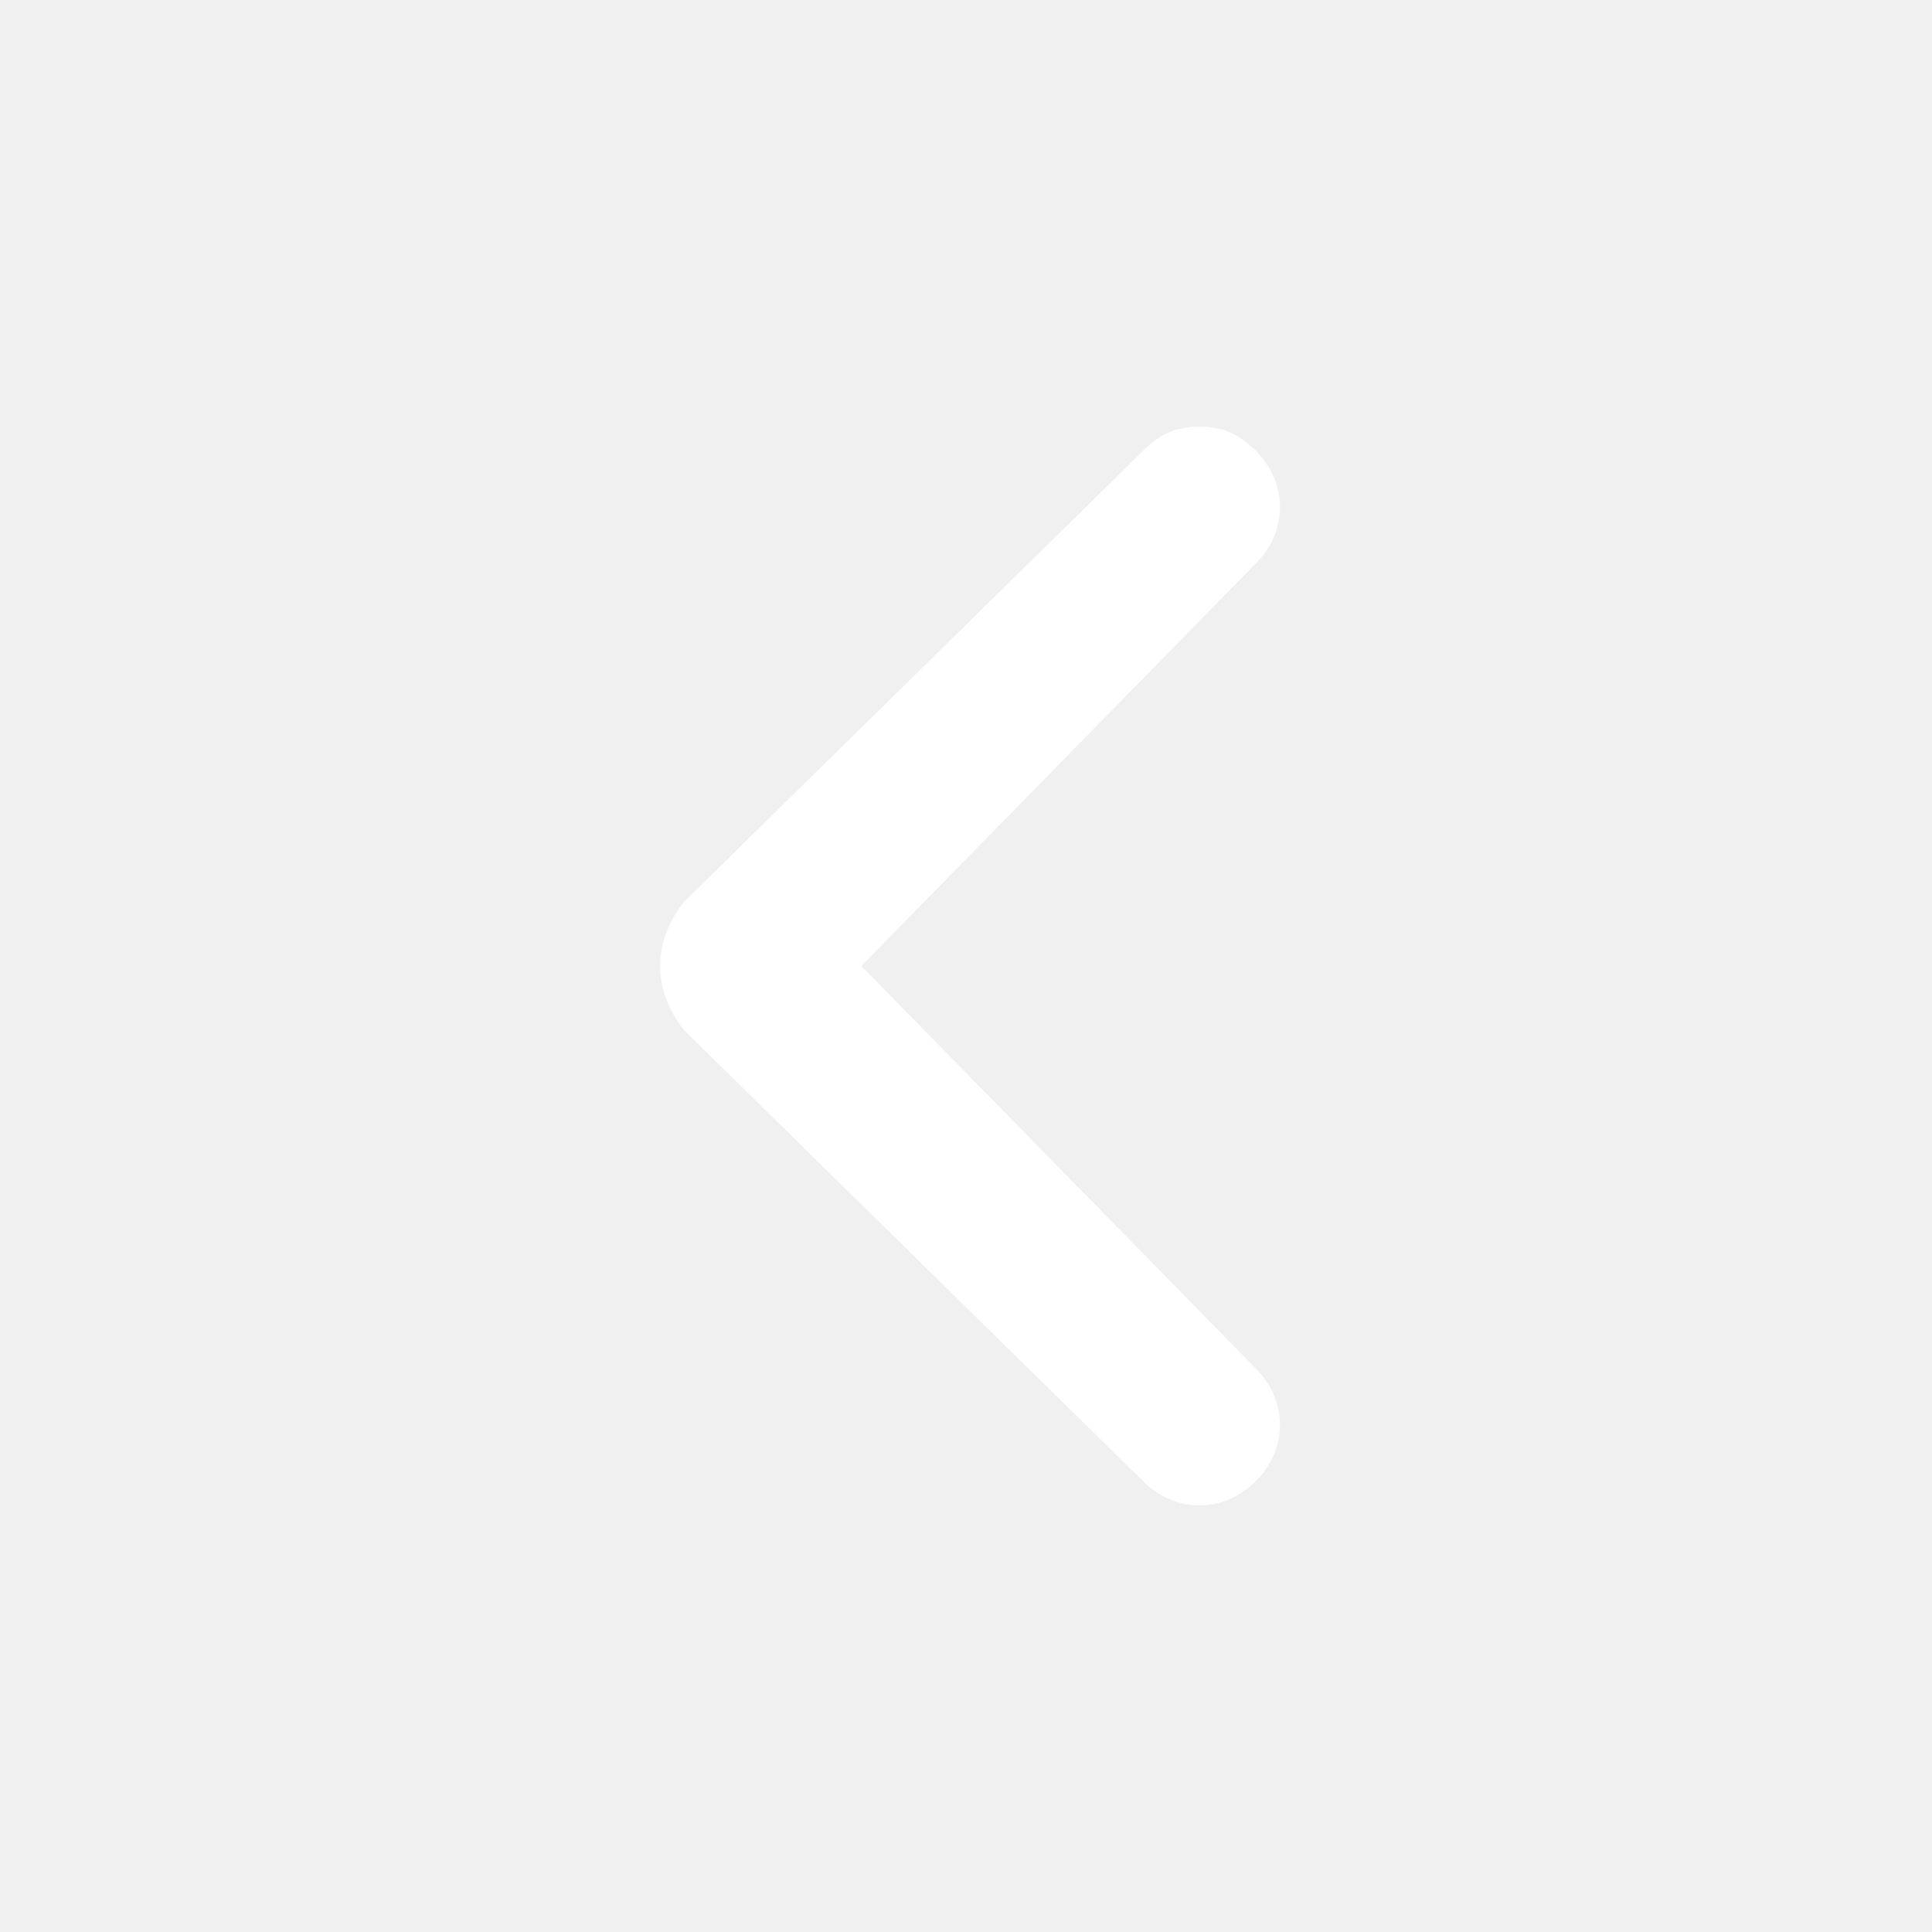
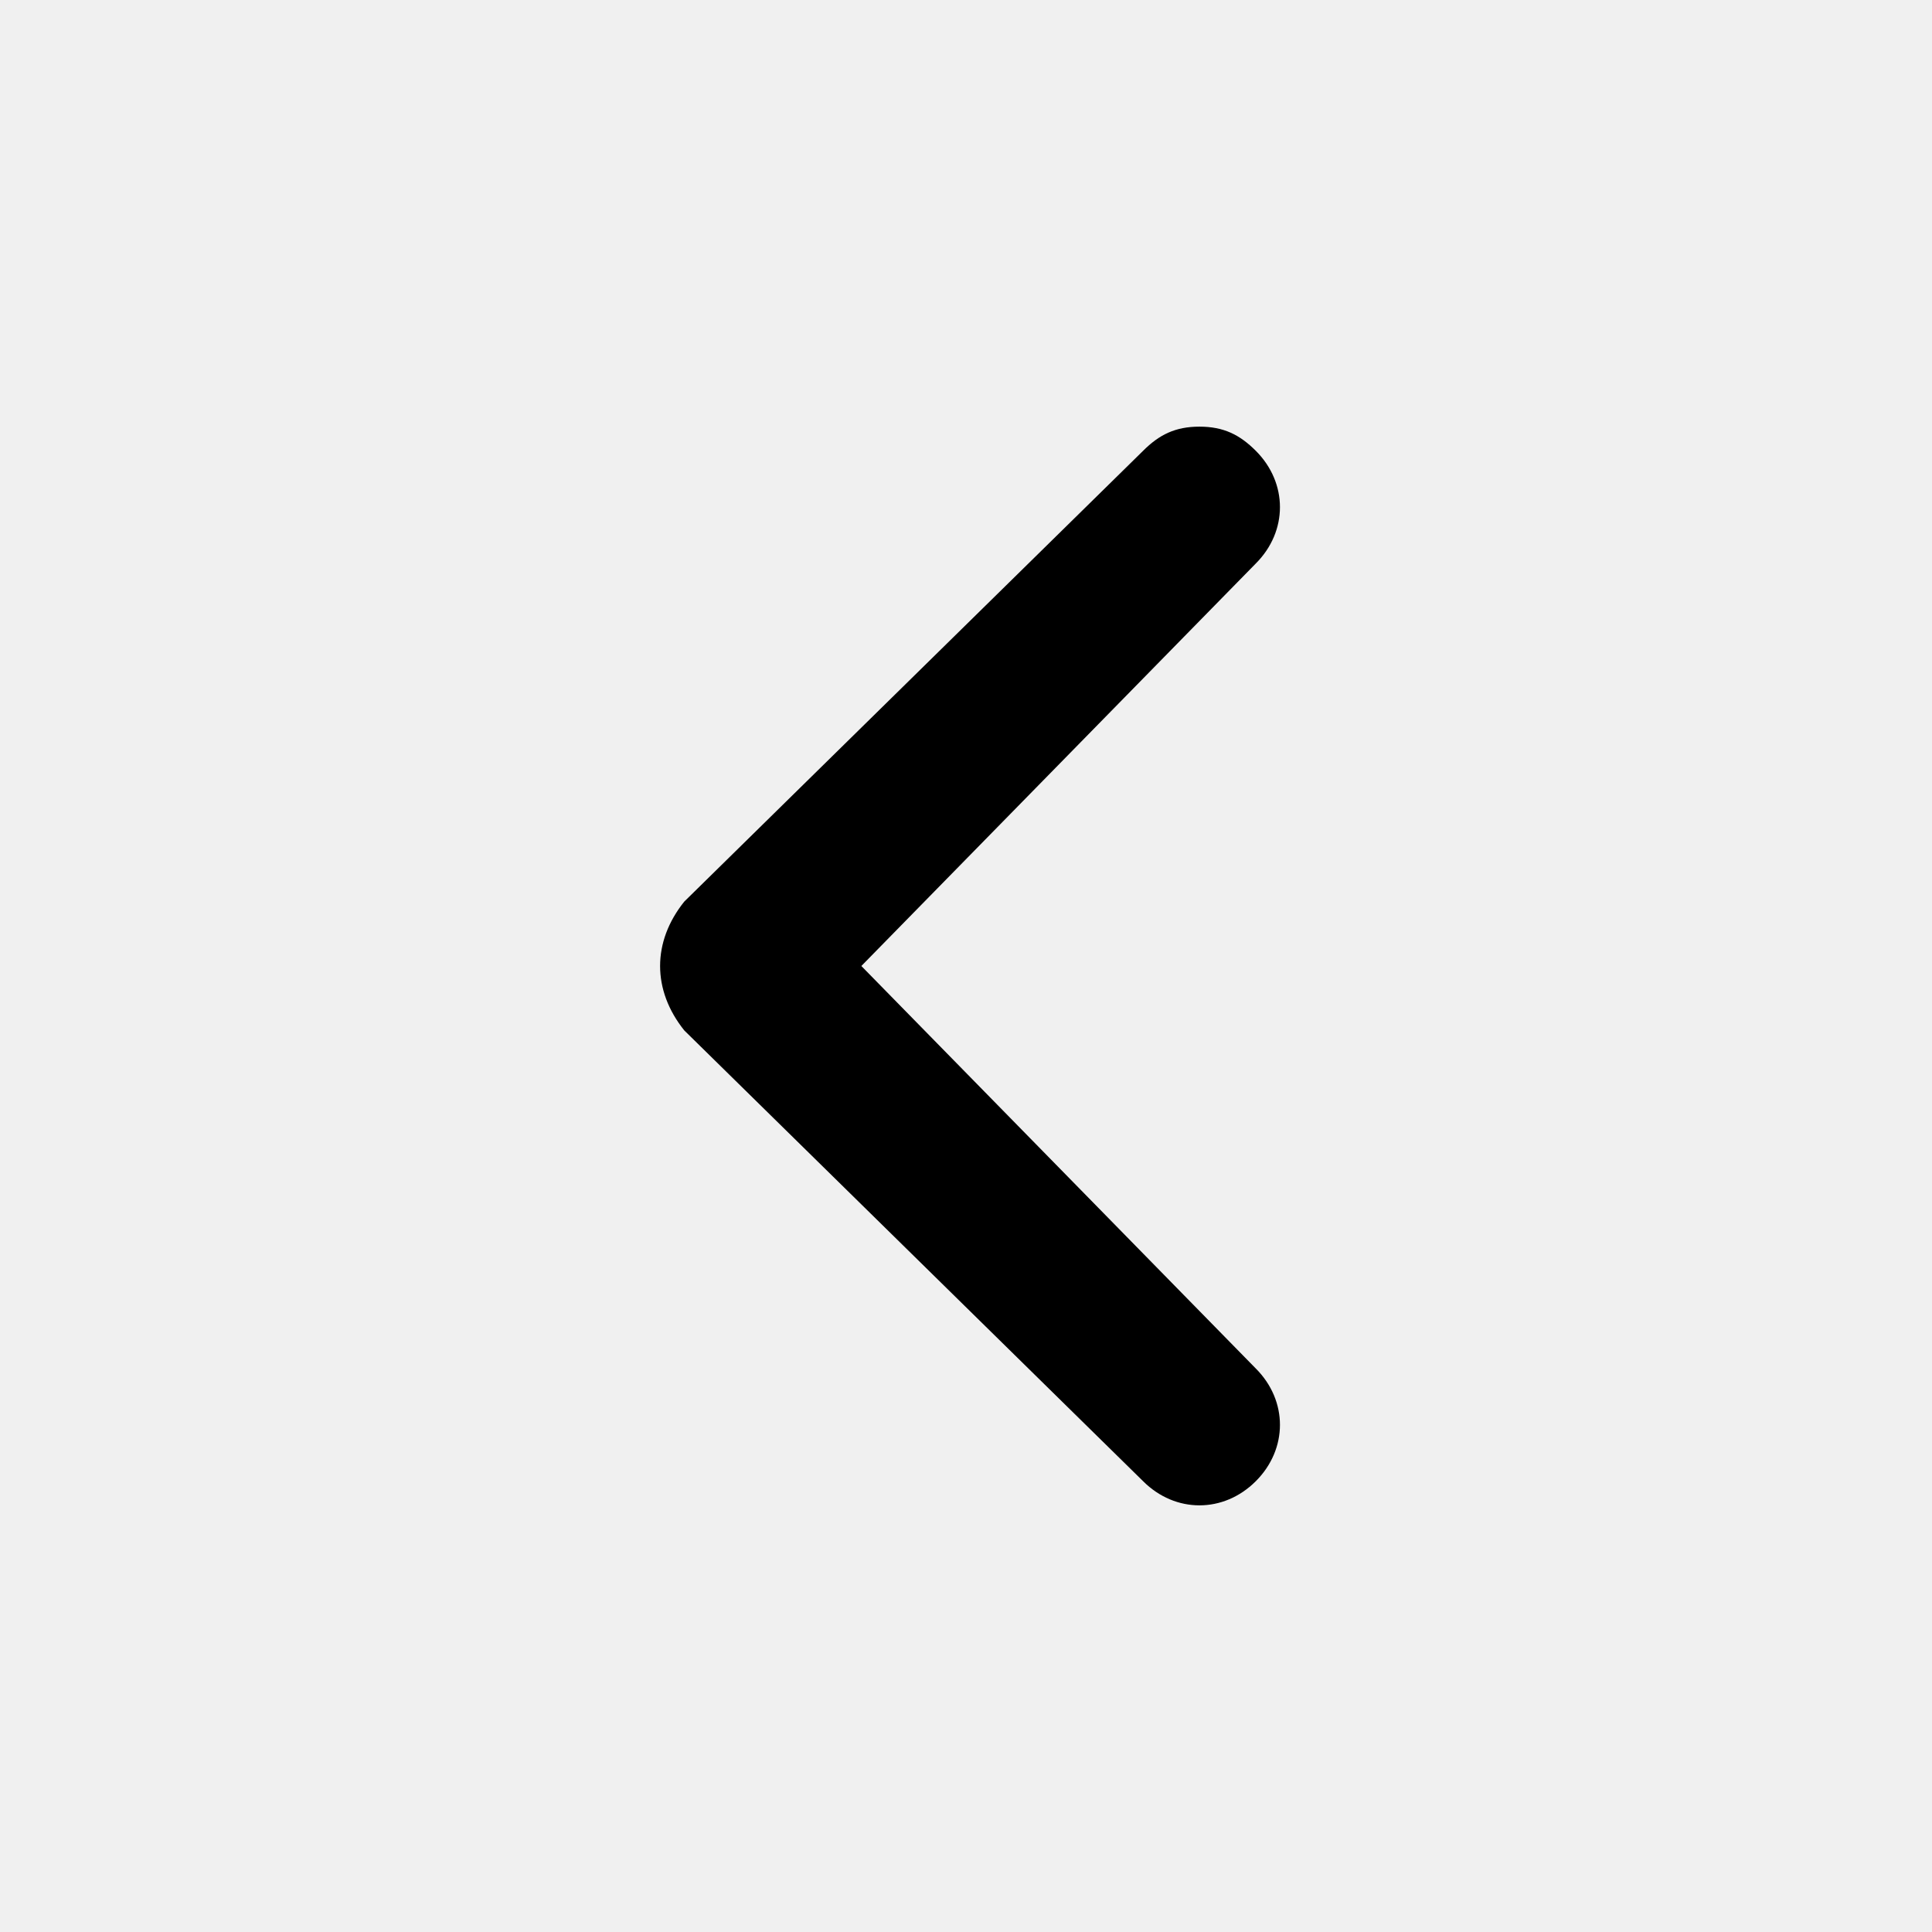
<svg xmlns="http://www.w3.org/2000/svg" width="24" height="24" viewBox="0 0 24 24" fill="none">
-   <path d="M8.5 12.8L14.2 18.4C14.6 18.8 15.2 18.8 15.6 18.4C16 18 16 17.4 15.6 17L10.7 12L15.6 7C16 6.6 16 6 15.6 5.6C15.4 5.4 15.2 5.3 14.9 5.3C14.6 5.3 14.4 5.4 14.2 5.6L8.5 11.2C8.1 11.7 8.1 12.3 8.5 12.8C8.5 12.7 8.5 12.7 8.5 12.8Z" fill="white" />
+   <path d="M8.5 12.8L14.2 18.4C14.6 18.8 15.2 18.8 15.6 18.4C16 18 16 17.4 15.6 17L10.7 12L15.6 7C16 6.6 16 6 15.6 5.6C15.4 5.4 15.2 5.3 14.9 5.3C14.6 5.3 14.4 5.4 14.2 5.6L8.5 11.2C8.1 11.7 8.1 12.3 8.5 12.8C8.5 12.7 8.5 12.7 8.5 12.8Z" fill="currentColor" />
</svg>
